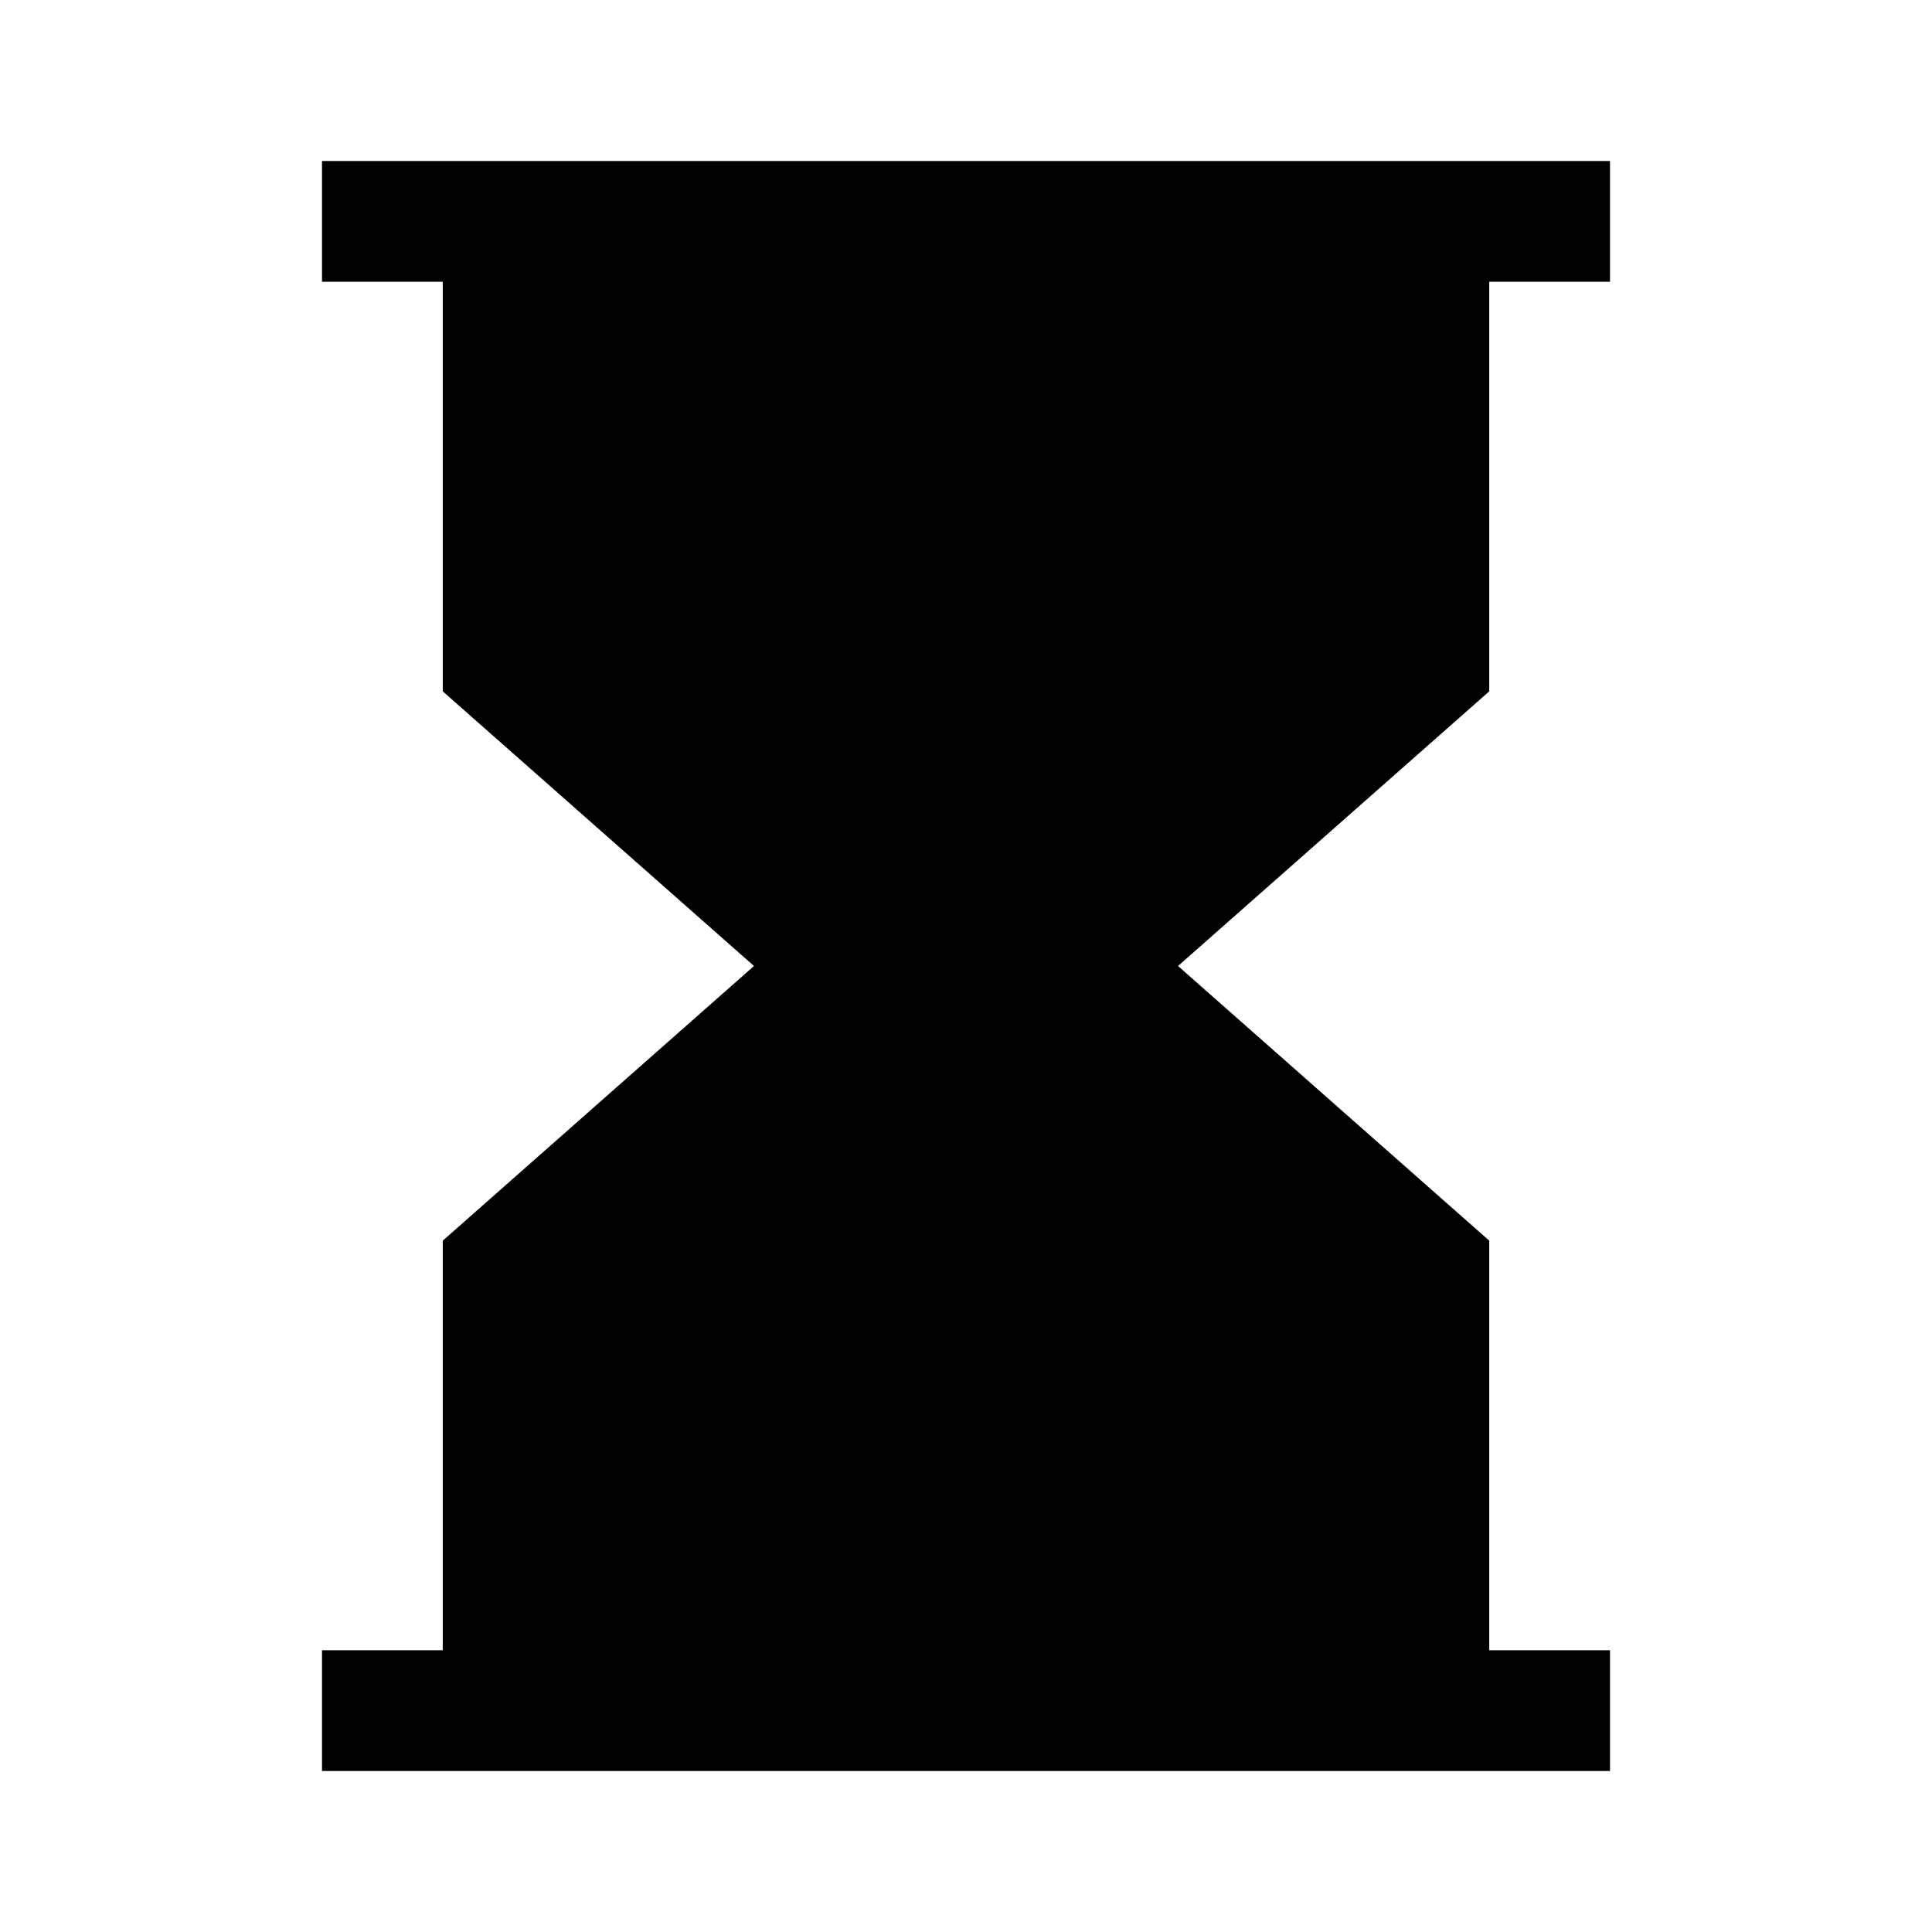
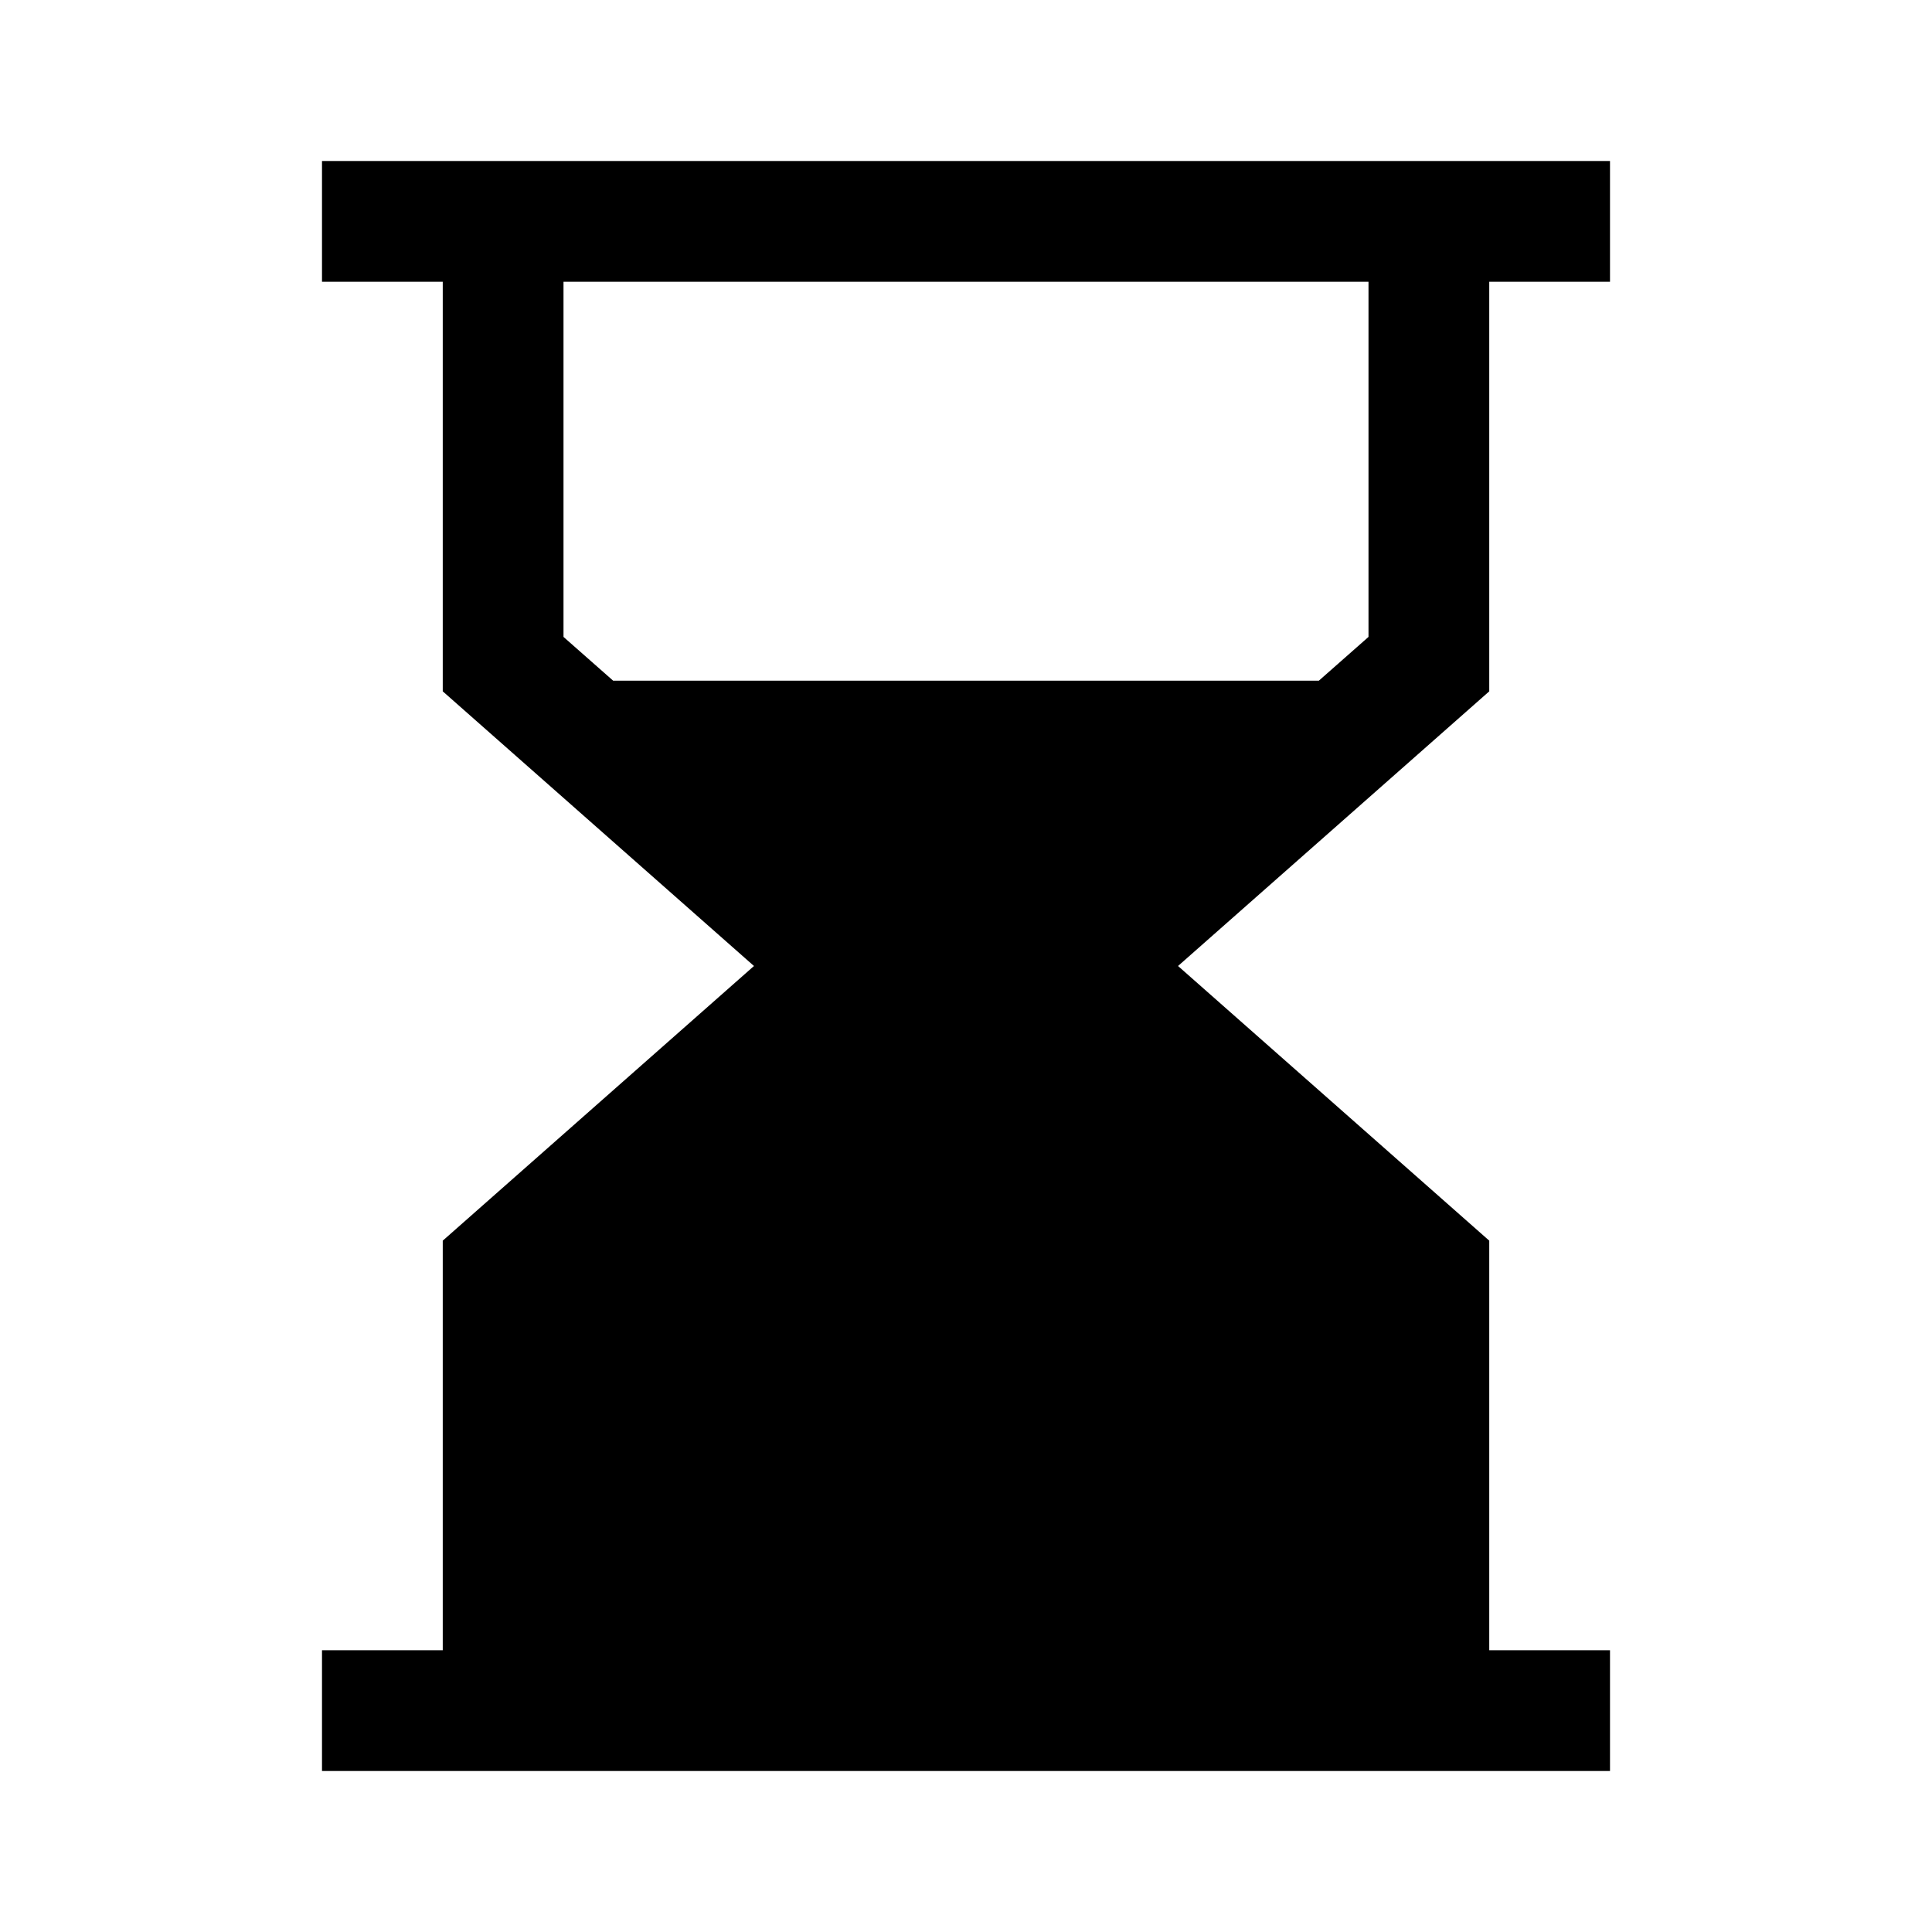
<svg xmlns="http://www.w3.org/2000/svg" viewBox="0 0 24 24">
-   <path d="M4 2v1.5h1.5v5.088L9.366 12 5.5 15.412V20.5H4V22h16v-1.5h-1.5v-5.088L14.634 12 18.5 8.588V3.5H20V2H4zm3 1.5v4.412l.617.544h8.766L17 7.912V3.5H7z" />
+   <path fill-rule="evenodd" d="M4 2v1.5h1.5v5.088L9.366 12 5.5 15.412V20.5H4V22h16v-1.5h-1.5v-5.088L14.634 12 18.5 8.588V3.5H20V2H4zm3 1.5v4.412l.617.544h8.766L17 7.912V3.5H7z" />
</svg>
